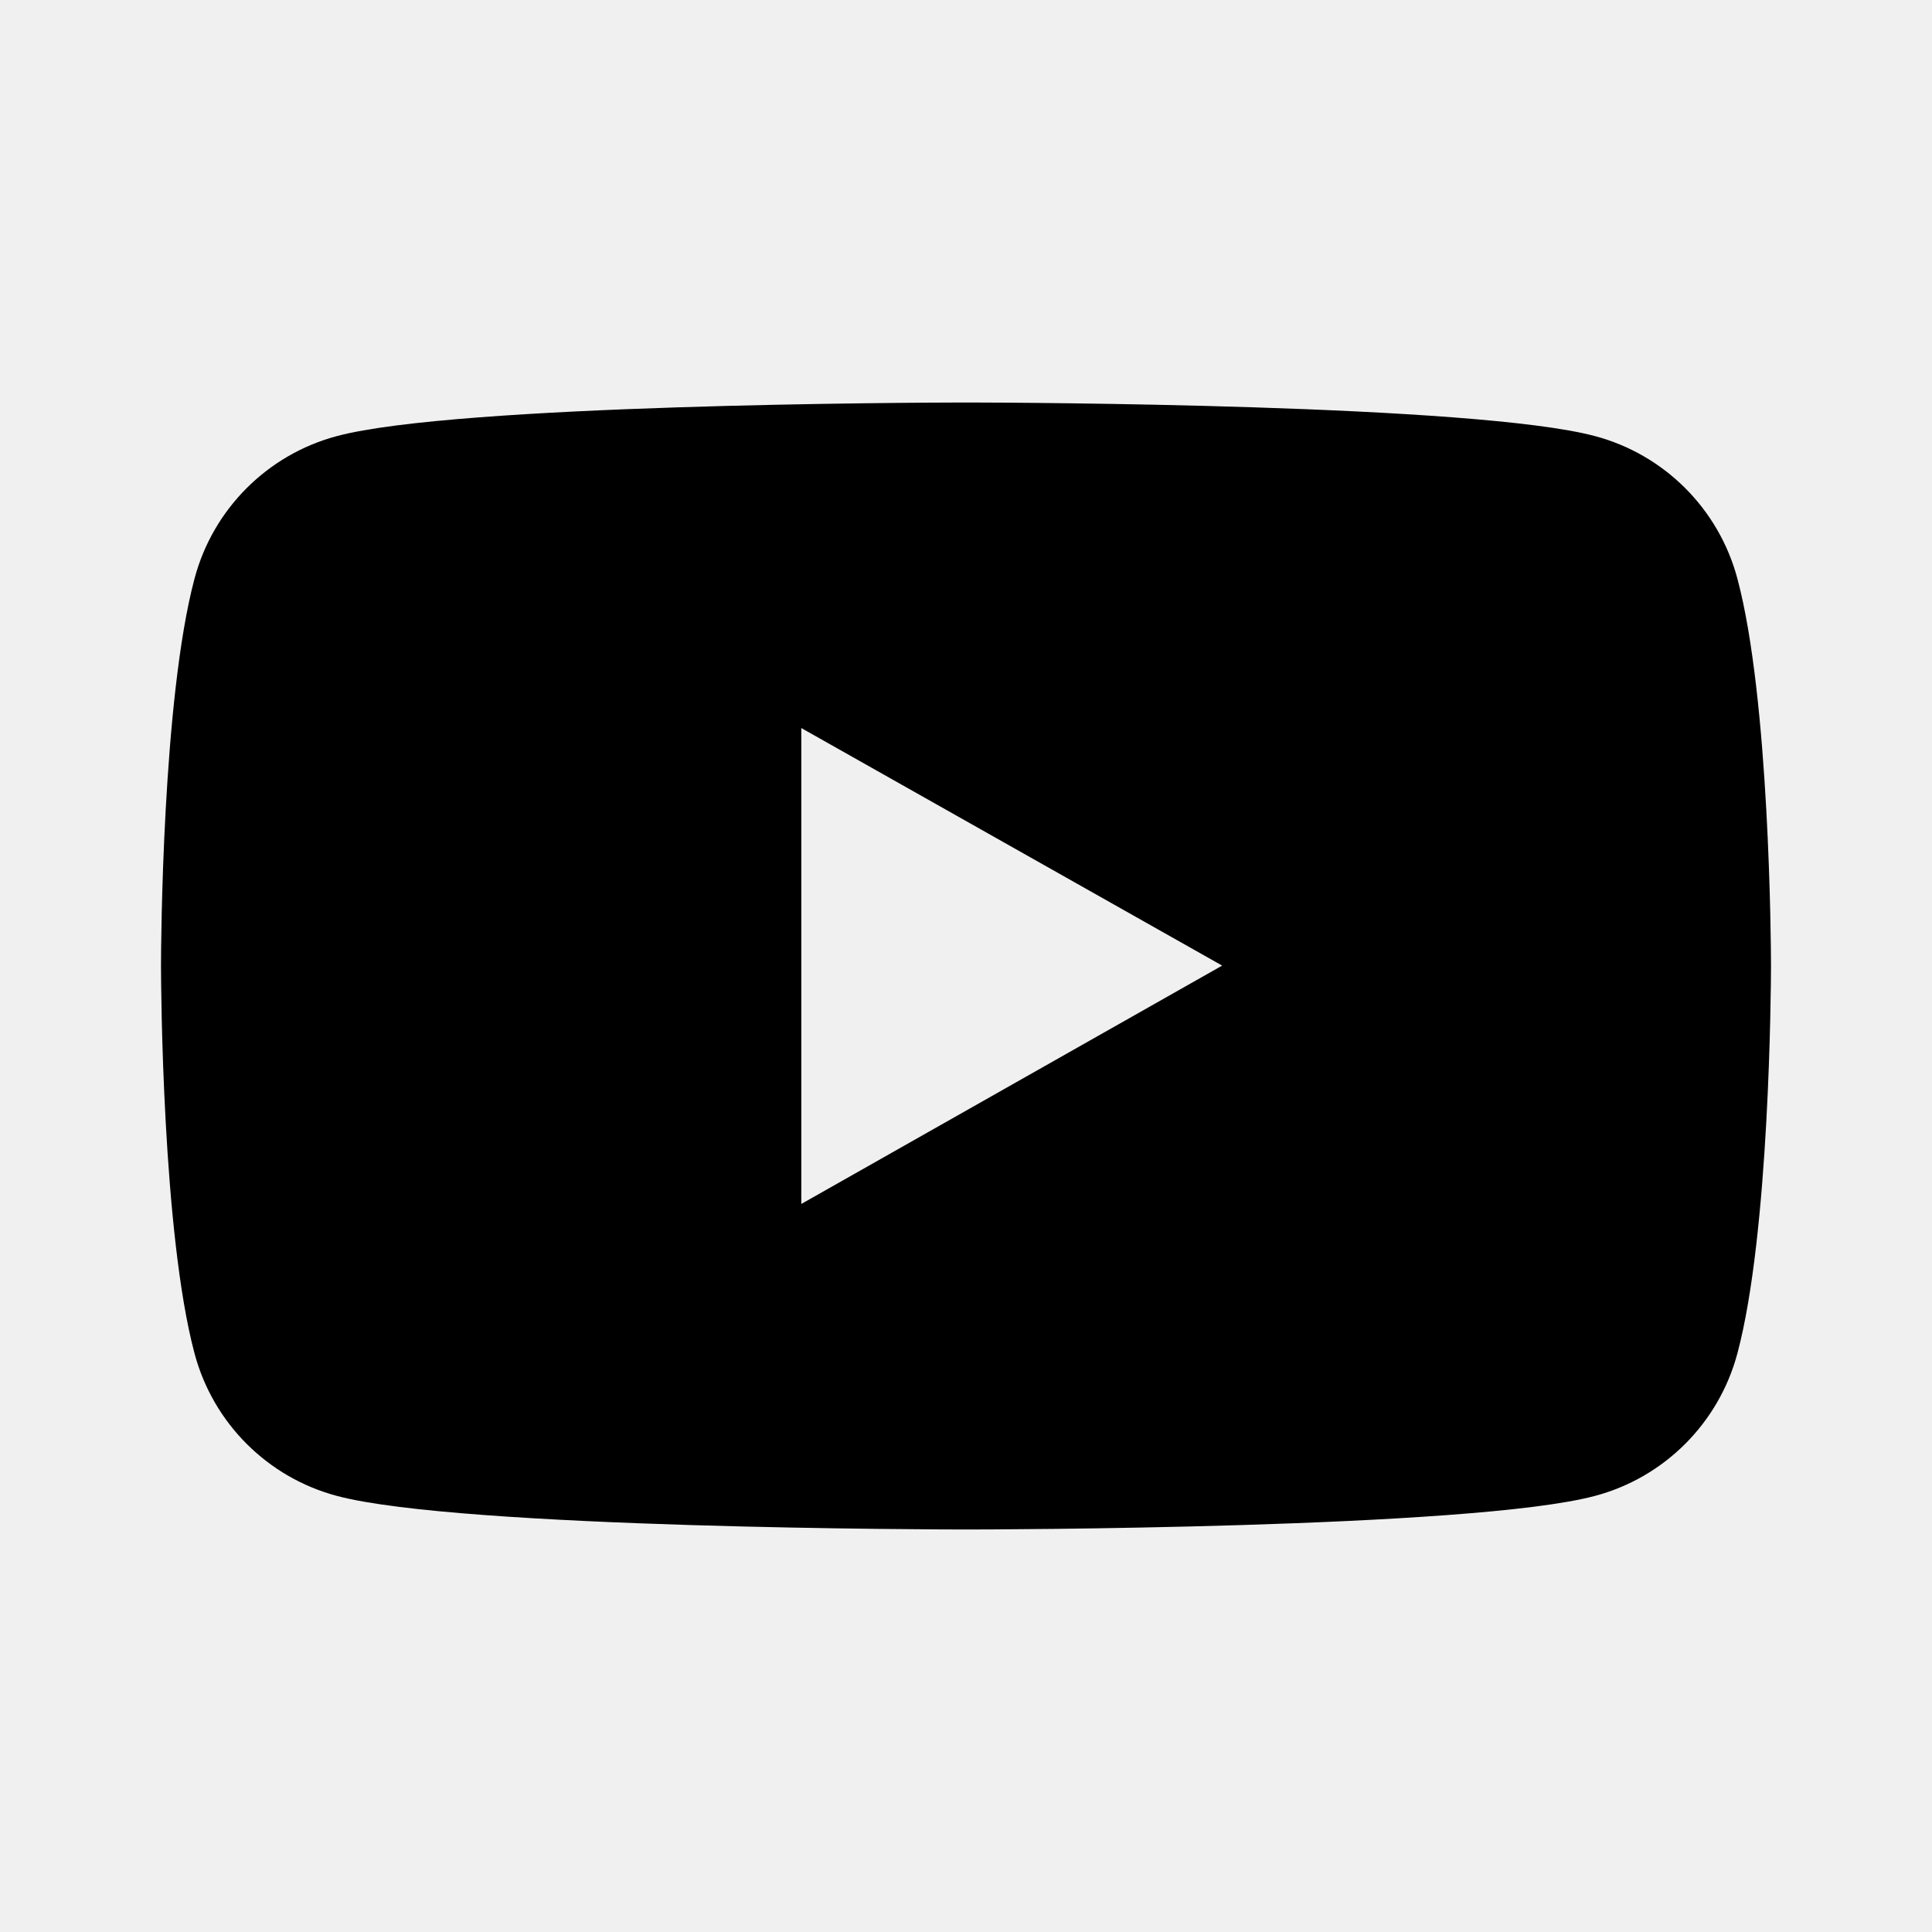
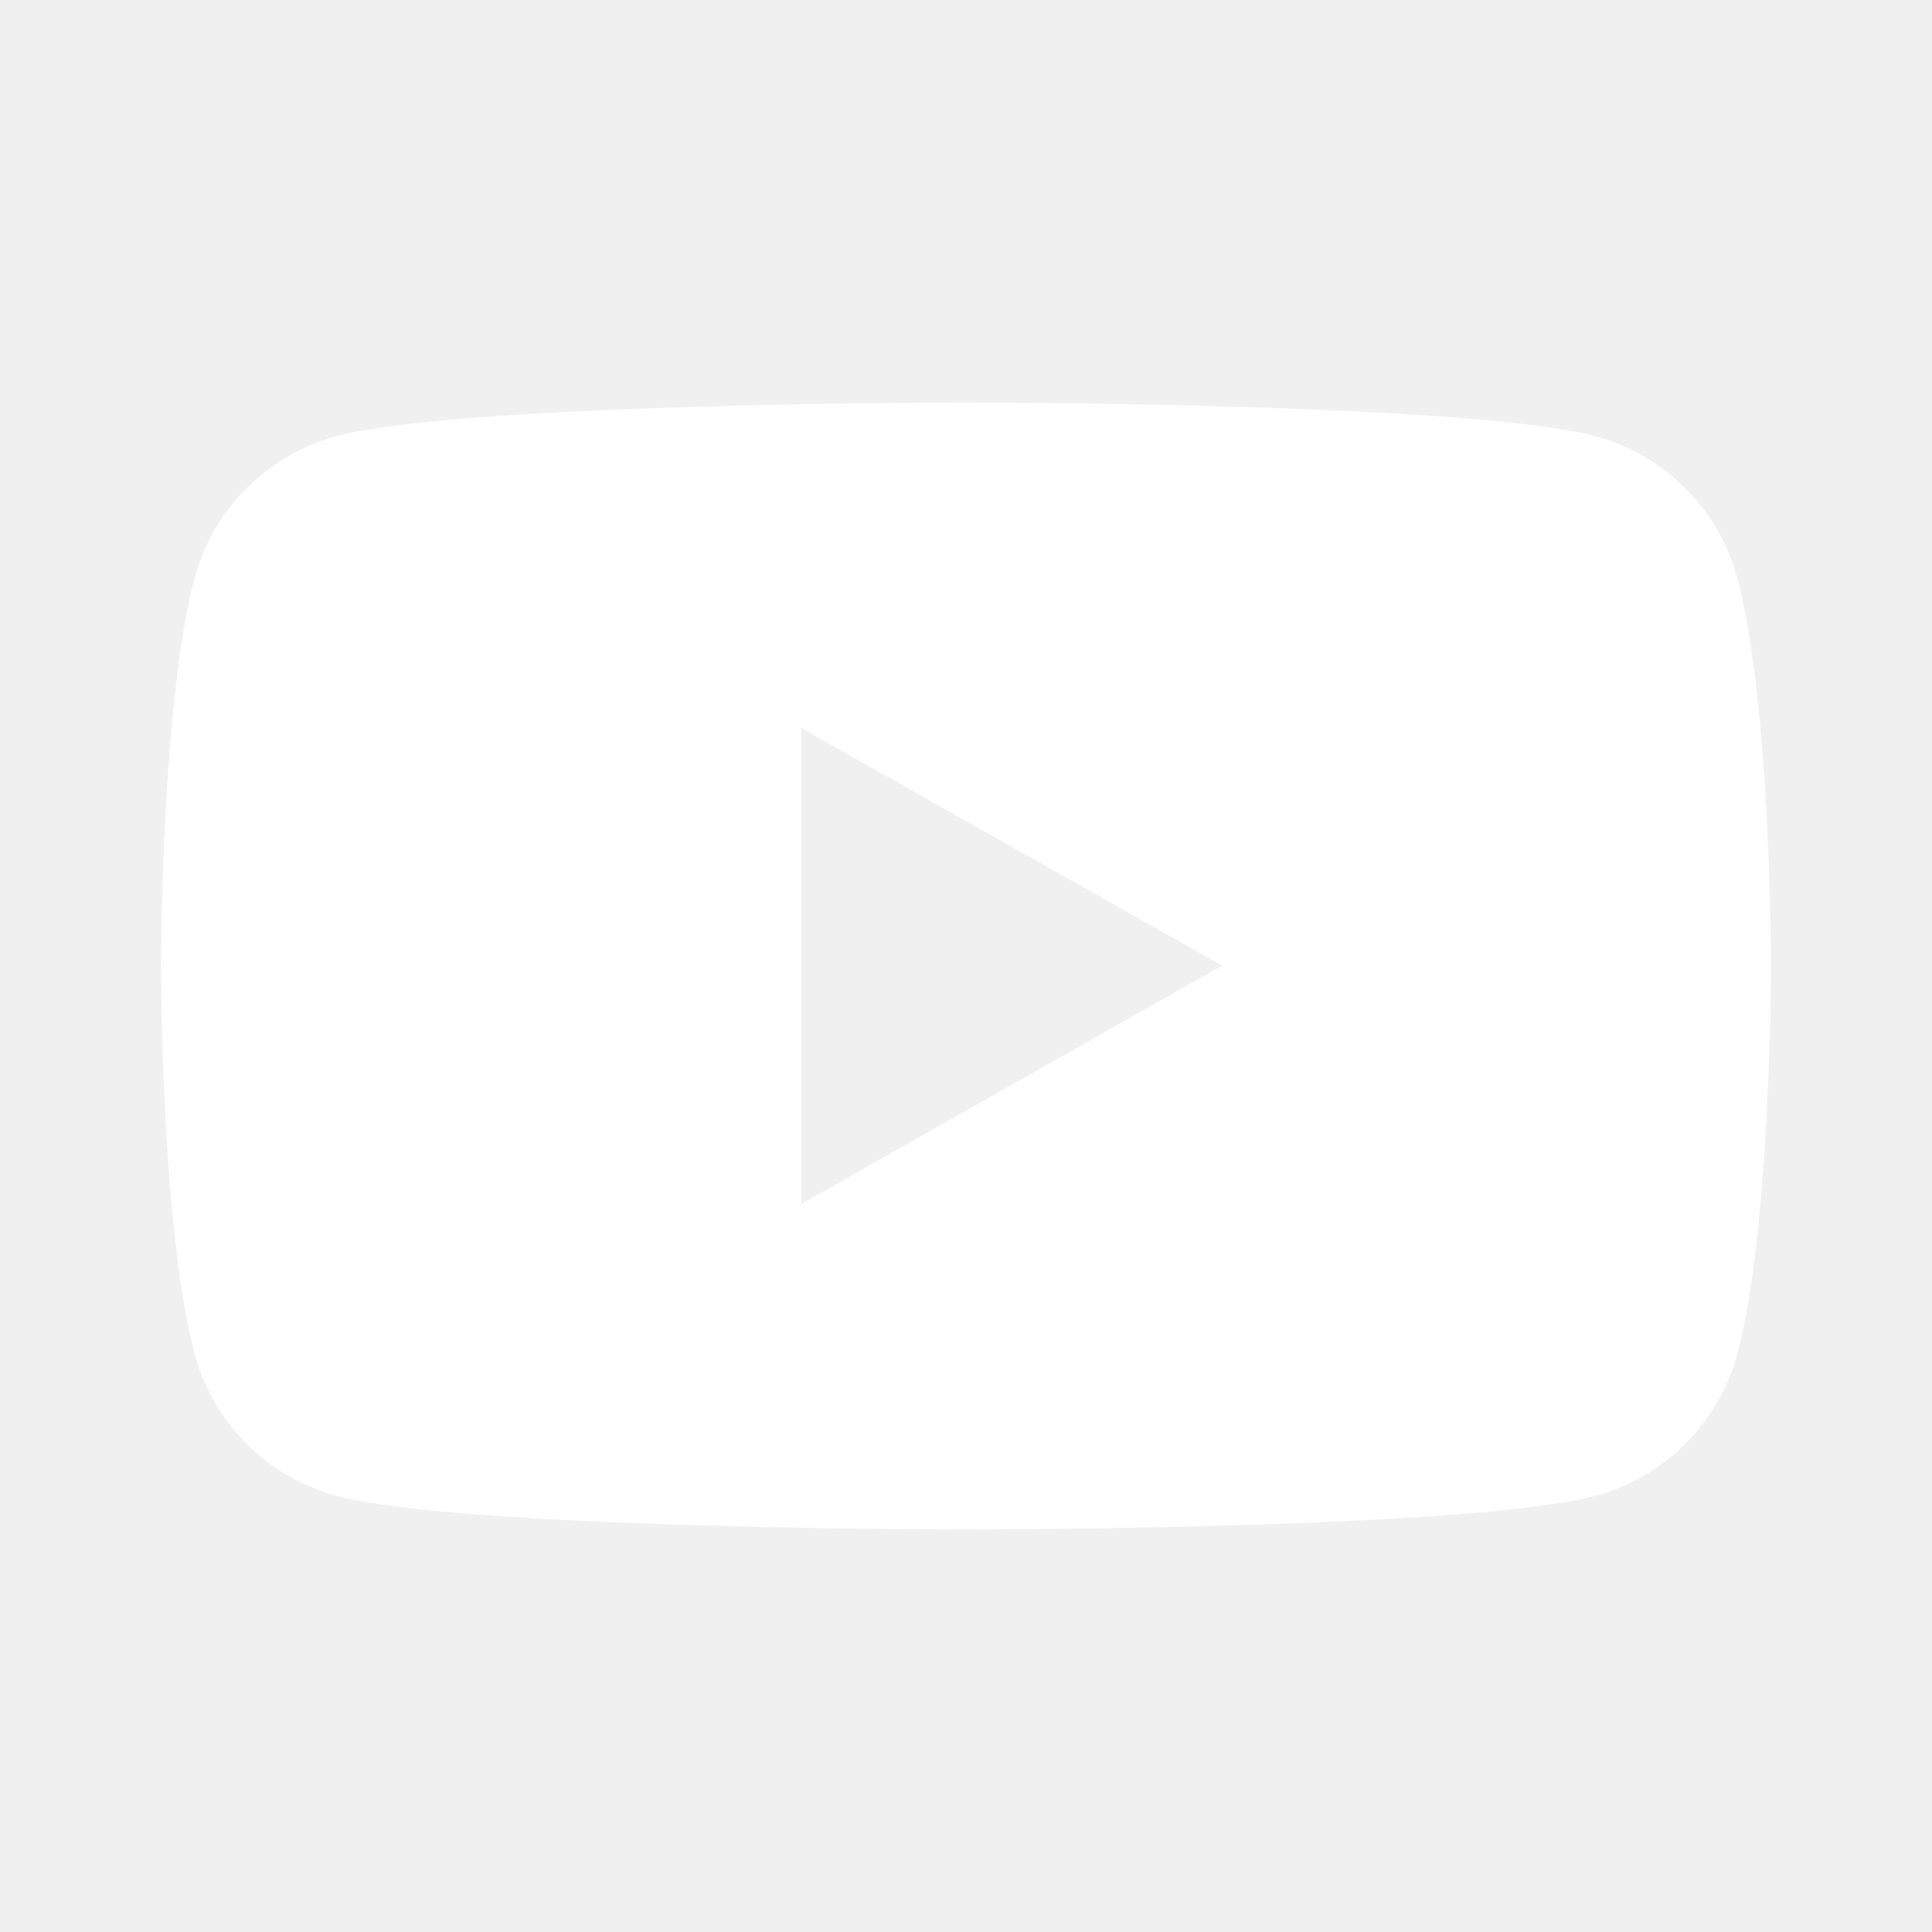
<svg xmlns="http://www.w3.org/2000/svg" width="128" height="128" viewBox="0 0 512 512" version="1.1">
  <g id="Page-1" stroke="none" stroke-width="1" fill="none" fill-rule="evenodd">
-     <g id="icon" fill="#000000" transform="translate(42.66674, 106.6672)">
+     <g id="icon" fill="#FFFFFF" transform="translate(42.66674, 106.6672)">
      <path d="M214.305,0.001 C226.425,0.022 348.415,0.445 380.011,8.902 C398.379,13.778 412.821,28.192 417.749,46.633 C426.31,78.581 426.652,143.739 426.666,148.901 L426.666,149.554 C426.652,154.731 426.31,220.084 417.749,252.033 C412.821,270.474 398.379,284.888 380.011,289.763 C347.417,298.488 218.63,298.663 213.491,298.666 L213.175,298.666 C208.036,298.663 79.228,298.488 46.613,289.763 C28.267,284.888 13.803,270.474 8.896,252.033 C0.356,220.084 0.014,154.731 0,149.554 L0,148.901 C0.014,143.739 0.356,78.581 8.896,46.633 C13.803,28.192 28.267,13.778 46.613,8.902 C78.229,0.445 200.24,0.022 212.362,0.001 Z M169.685,86.271 L169.685,212.394 L281.216,149.227 L169.685,86.271 Z" id="Shape">

</path>
    </g>
  </g>
</svg>
